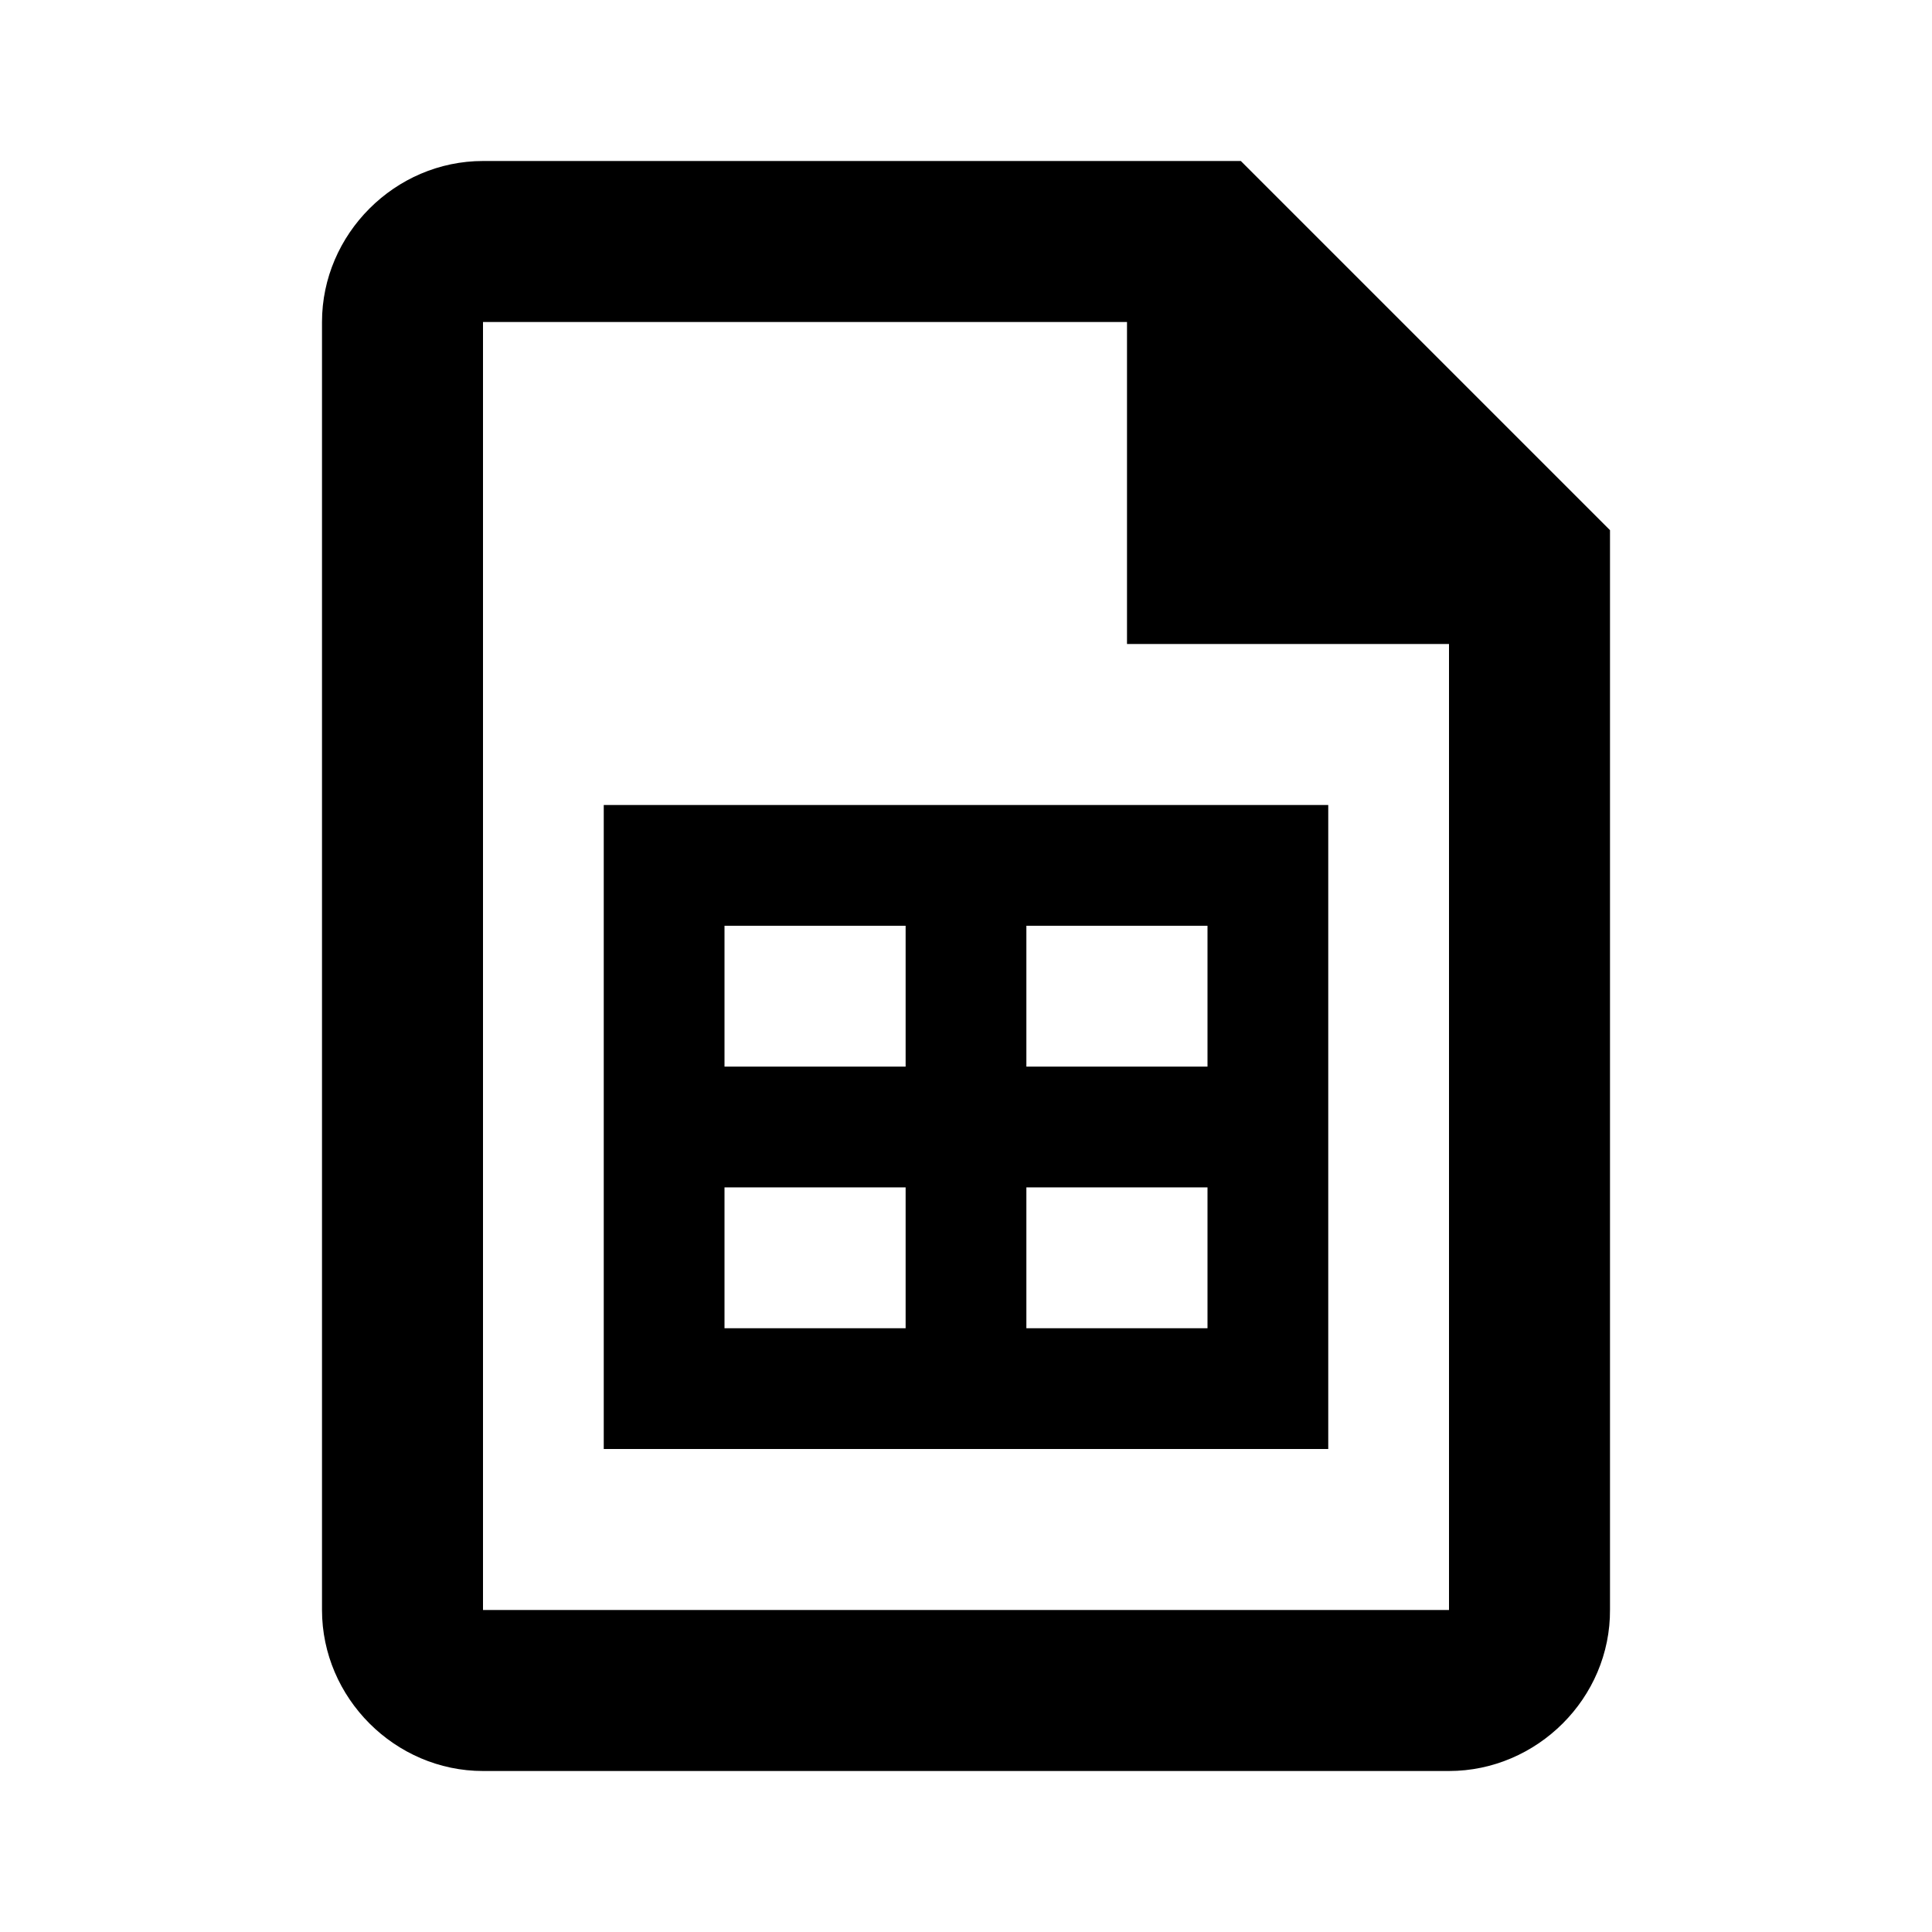
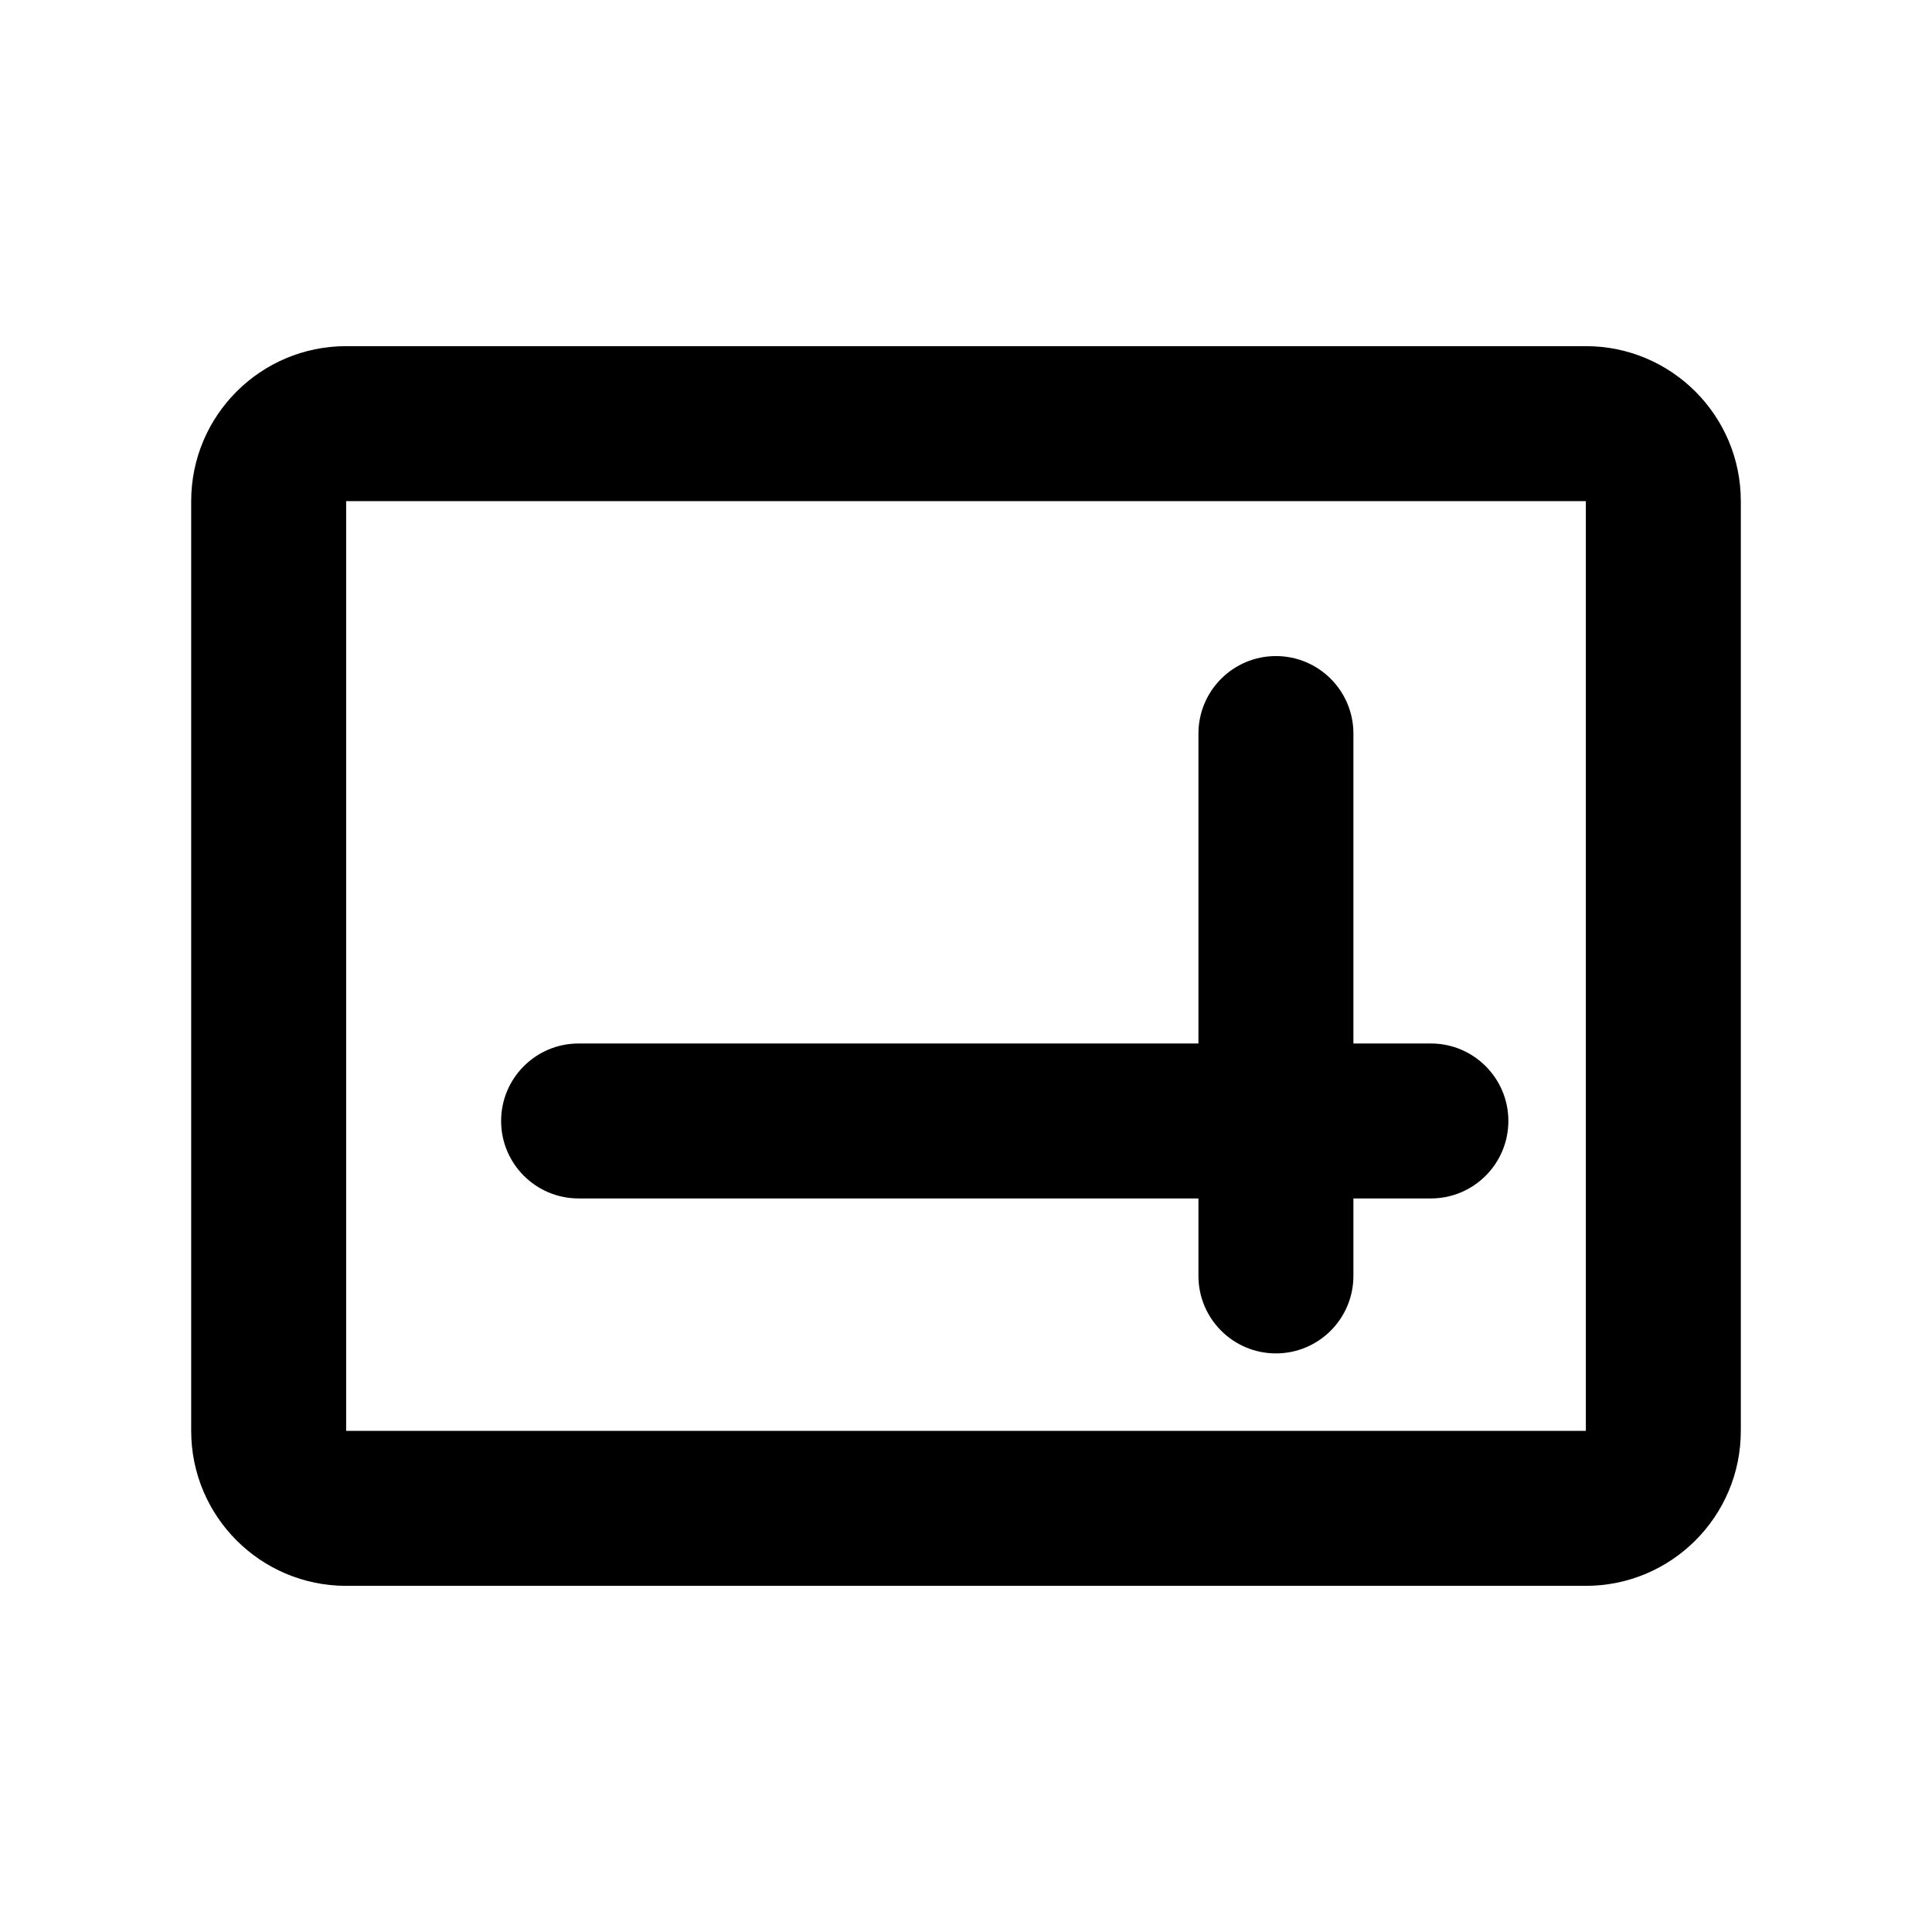
<svg xmlns="http://www.w3.org/2000/svg" width="192" height="192" viewBox="0 0 192 192">
-   <path d="M48 16c-8.742 0-16 7.258-16 16v128c0 8.742 7.258 16 16 16h96c8.742 0 16.068-7.247 16-16.062V52.688L123.312 16zm0 16h64v32h32v96H48zm12 48v64h72V80zm12 12h18v14H72zm30 0h18v14h-18zm-30 26h18v14H72zm30 0h18v14h-18z" />
+   <path d="M34.4 34.4c-8.5 0-15.4 6.9-15.4 15.4v92.4c0 8.5 6.9 15.4 15.4 15.4h123.2c8.5 0 15.4-6.9 15.4-15.4V49.8c0-8.5-6.9-15.4-15.4-15.4zm0 15.4h123.2v92.4H34.4Zm92.4 15.4c-4.25 0-7.7 3.45-7.7 7.7v30.8H57.5c-4.25 0-7.7 3.45-7.7 7.7s3.45 7.7 7.7 7.7h61.6v7.7c0 4.25 3.45 7.7 7.7 7.7s7.7-3.45 7.7-7.7v-7.7h7.7c4.25 0 7.7-3.45 7.7-7.7s-3.45-7.7-7.7-7.7h-7.7V72.9c0-4.25-3.45-7.7-7.7-7.7" />
</svg>
